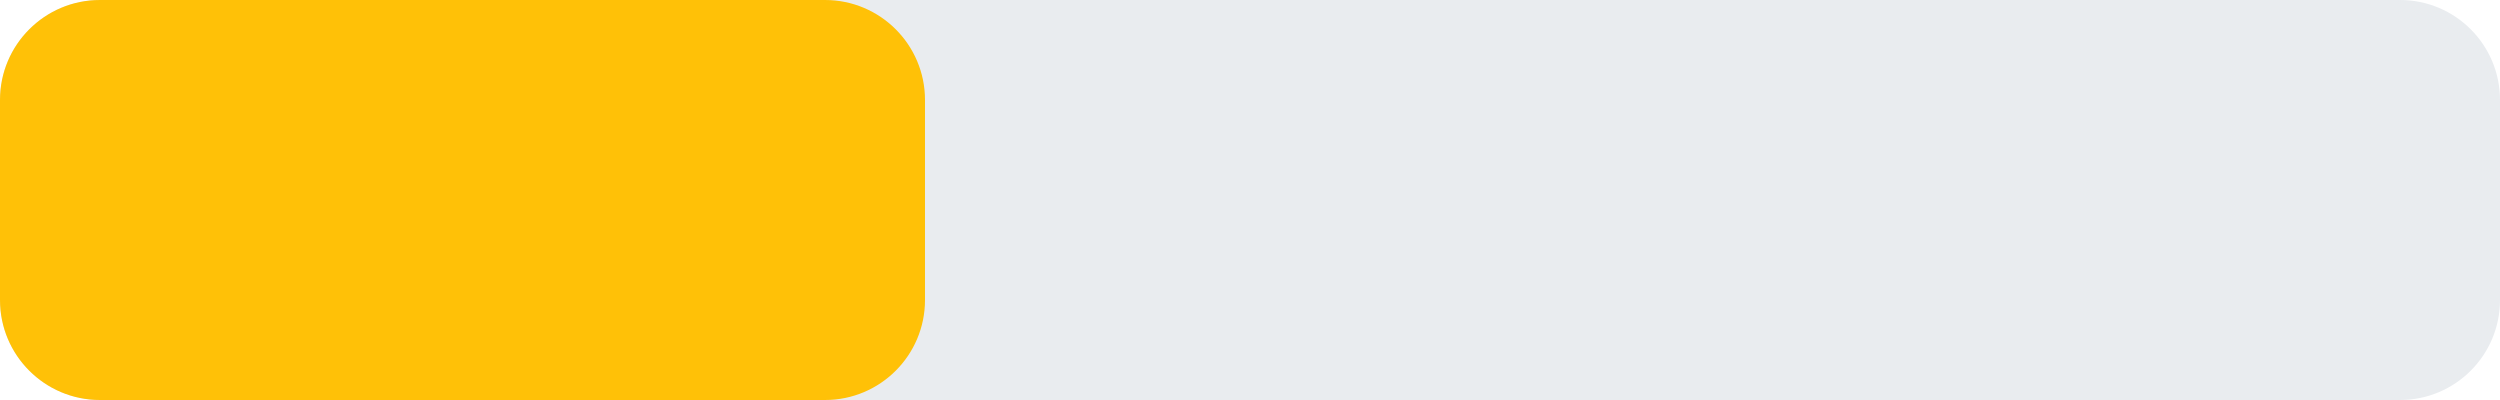
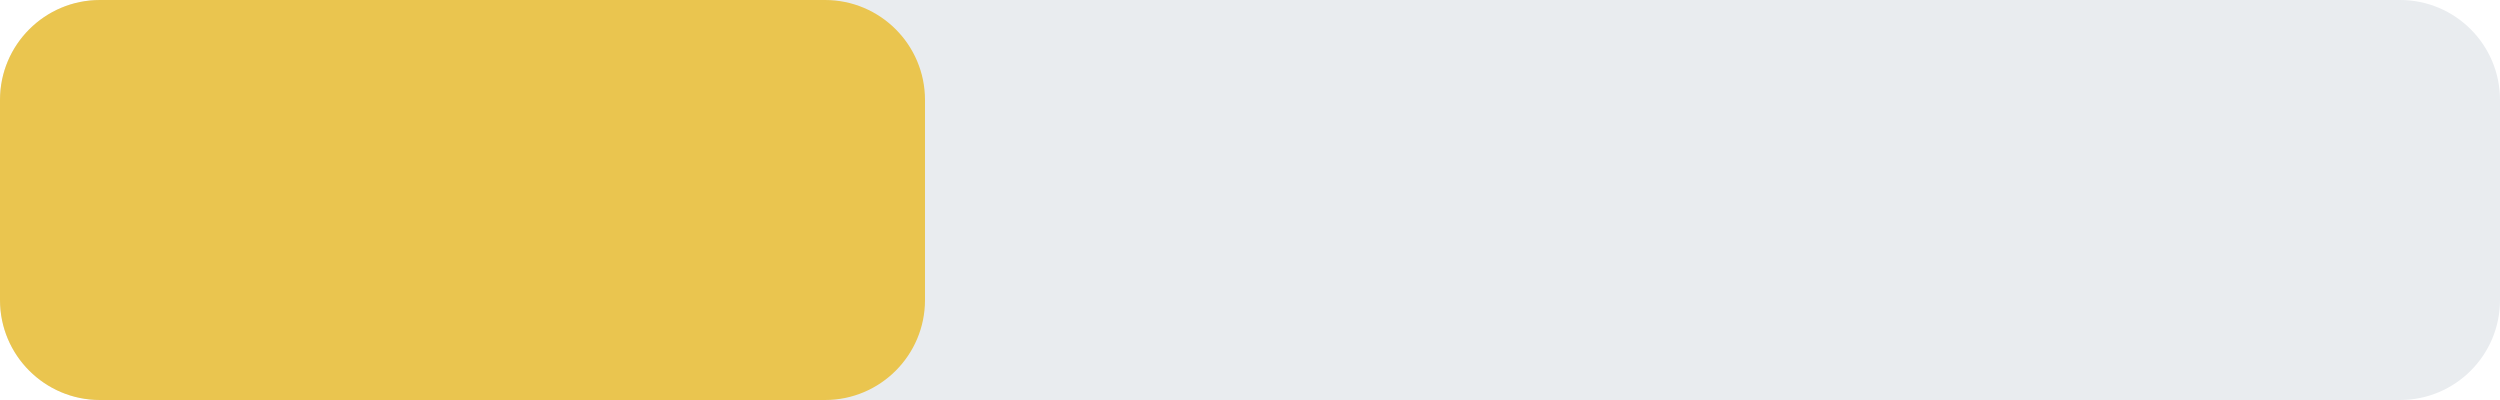
<svg xmlns="http://www.w3.org/2000/svg" width="100" height="16" viewBox="0 0 100 16">
  <rect width="100" height="16" rx="4" ry="4" fill="#e9ecef" />
-   <rect width="37" height="16" rx="4" ry="4" fill="#ffc107" />
+   <rect width="37" height="16" rx="4" ry="4" fill="#eac54f" />
</svg>
